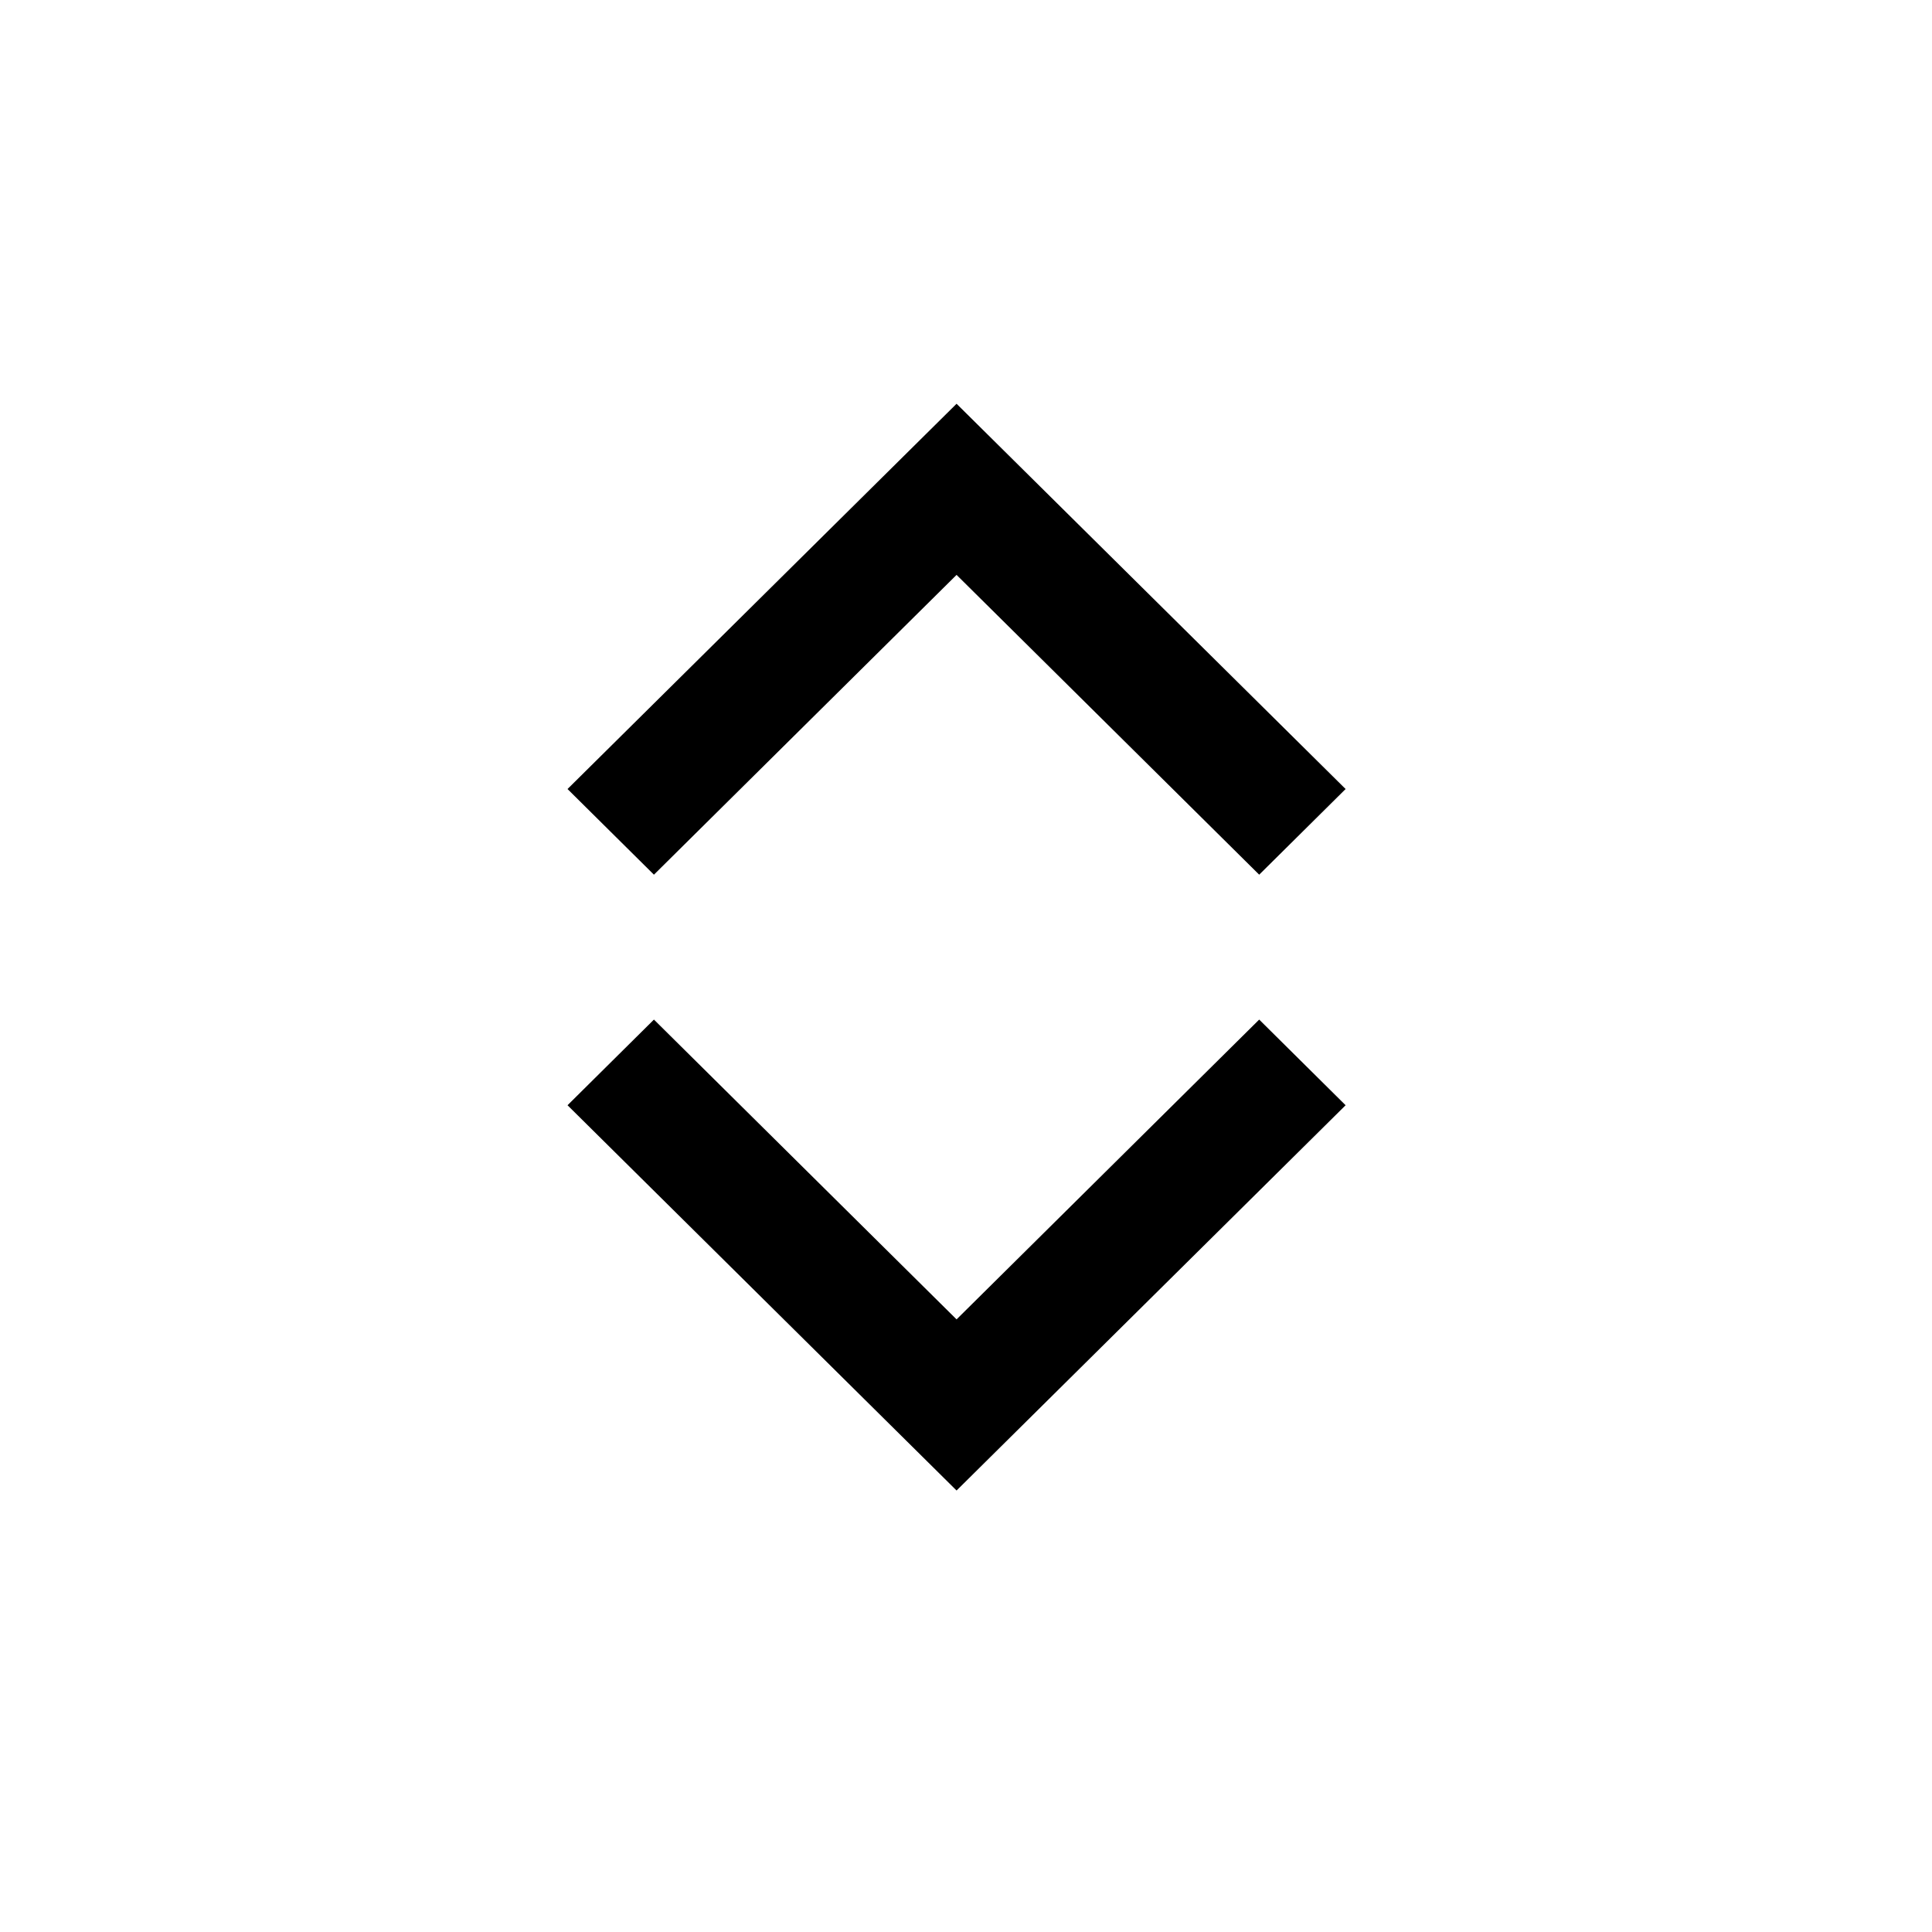
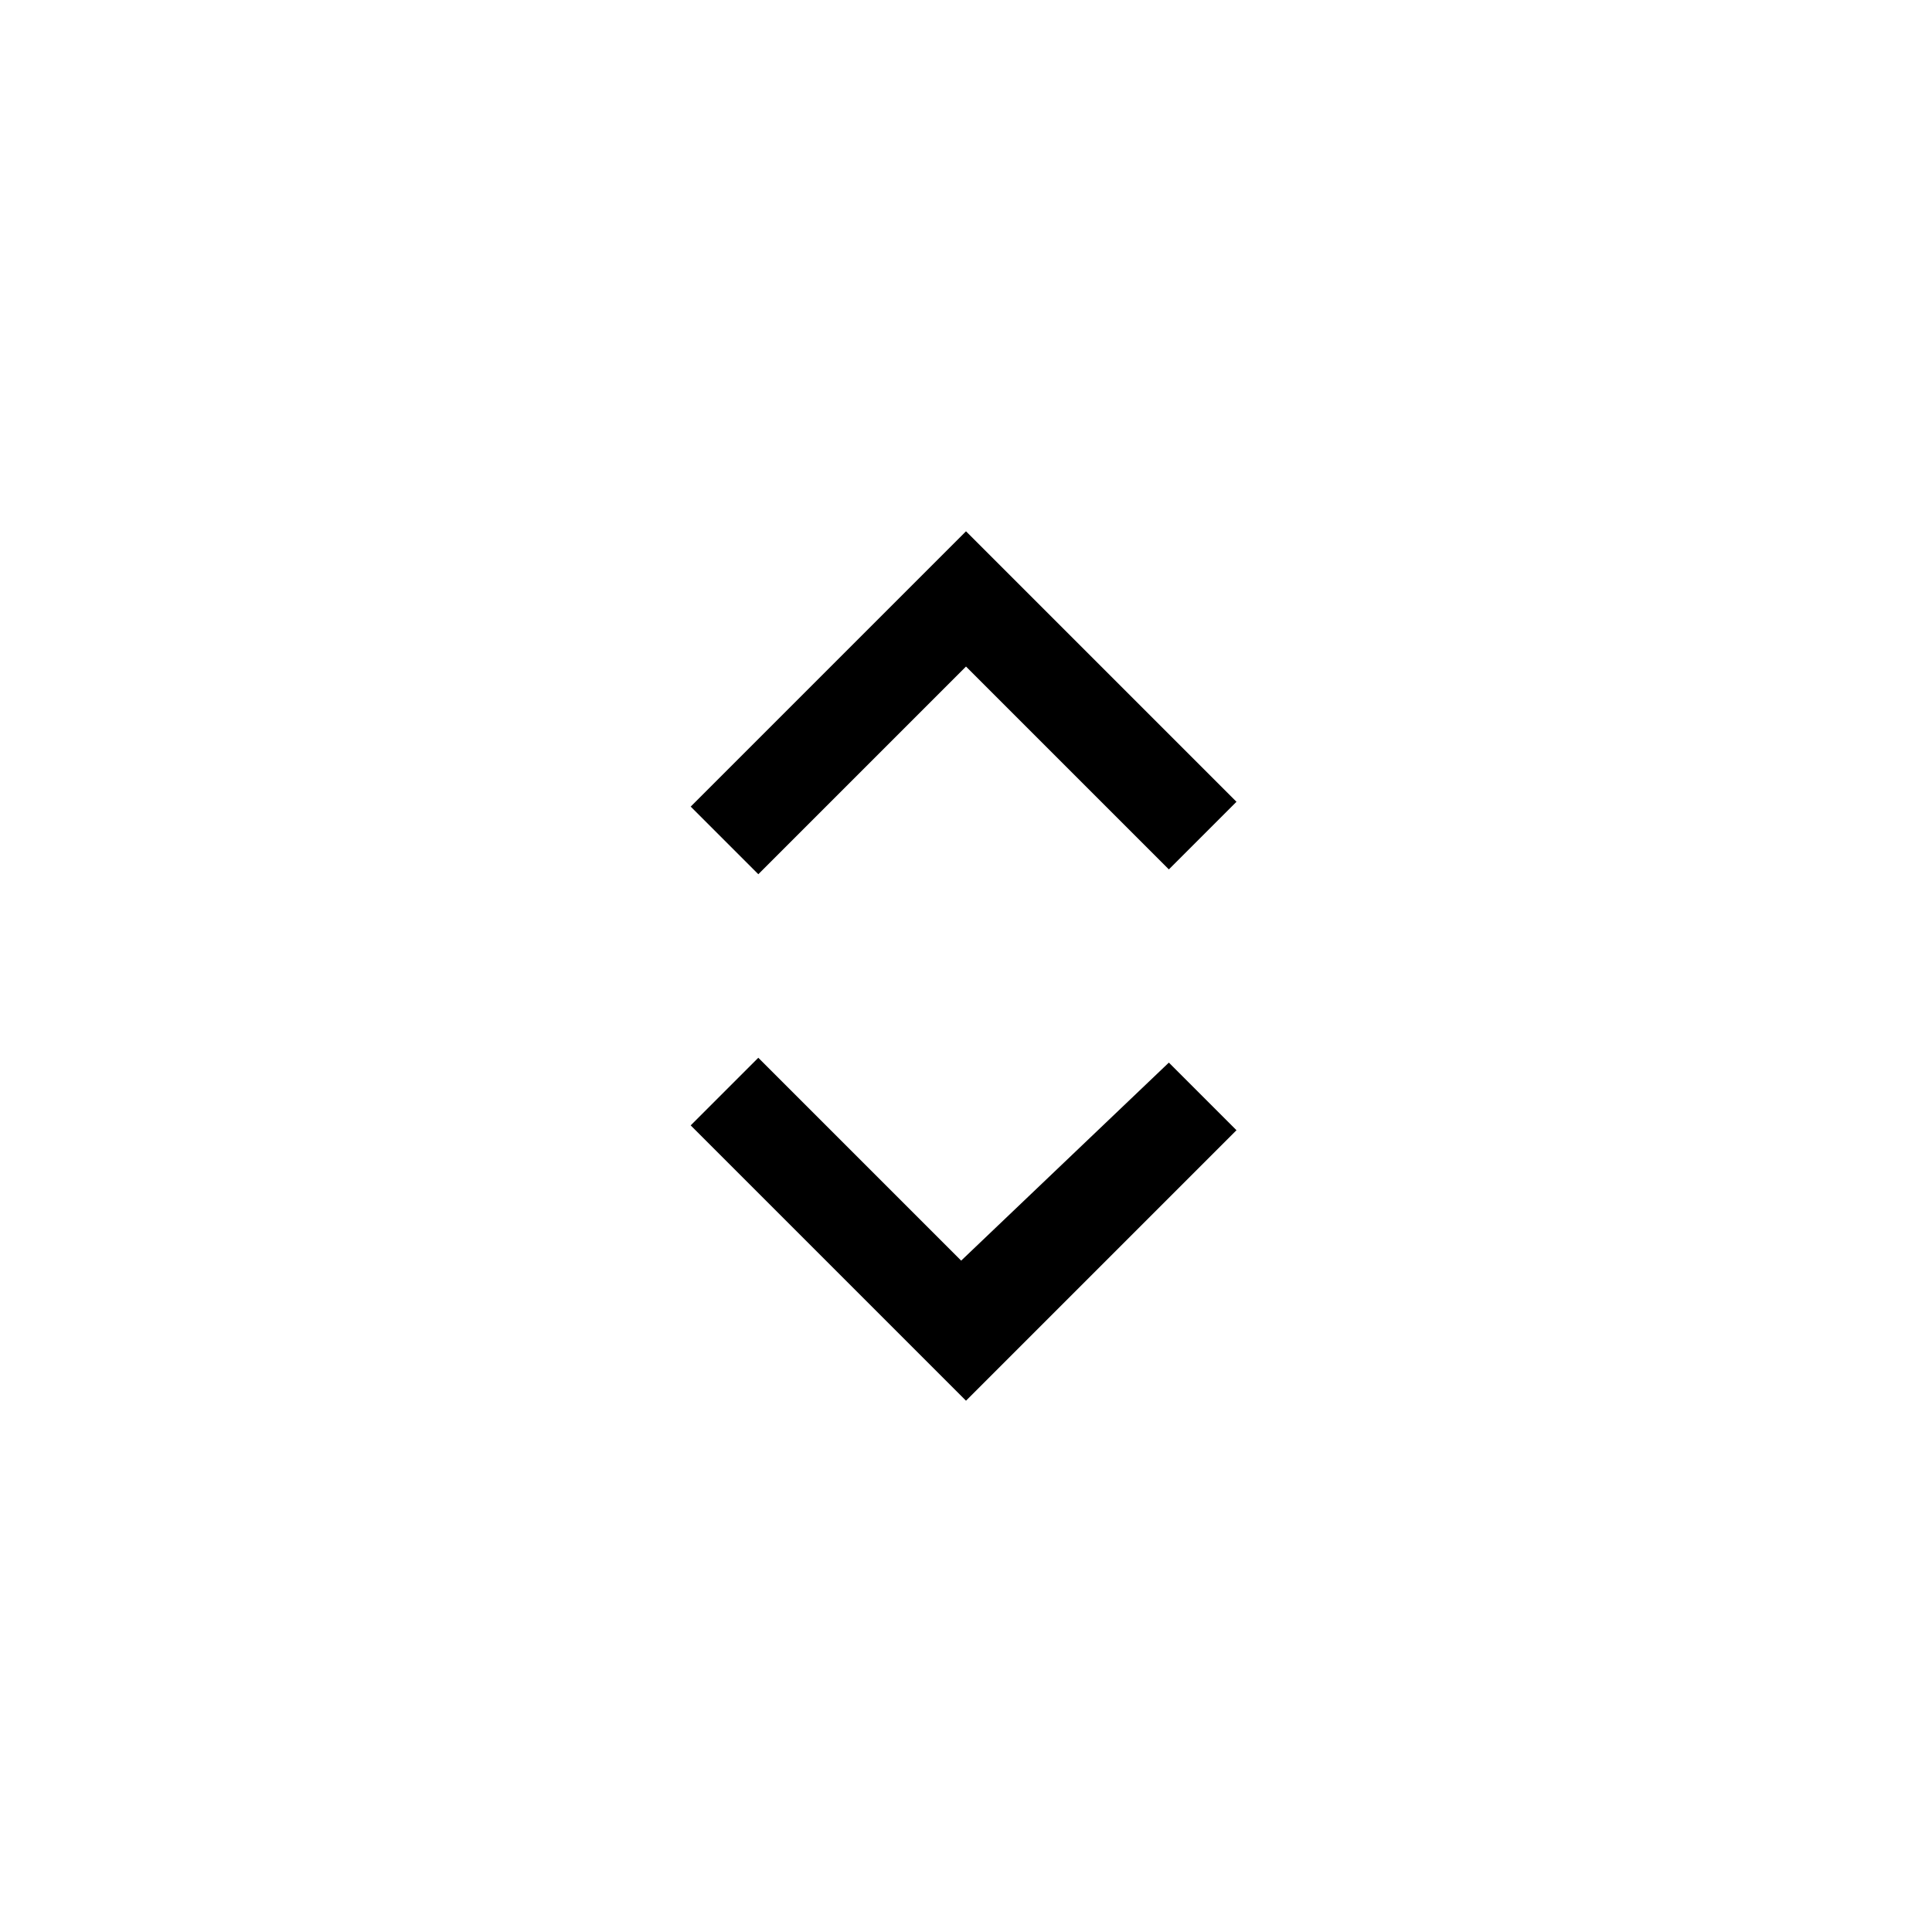
- <svg xmlns="http://www.w3.org/2000/svg" width="1024" height="1024" viewBox="0 0 1024 1024">
-   <path d="M713.2 585.8l-45.8-45.4L507 699.3 346.6 540.4l-45.8 45.4L507 790zM713.2 418.2l-45.8 45.4L507 304.7 346.6 463.6l-45.8-45.4L507 214z" />
+ <svg xmlns="http://www.w3.org/2000/svg" version="1.1" id="UPDATED_SQUARE_compound" x="0px" y="0px" viewBox="0 0 40 40" style="enable-background:new 0 0 40 40;" xml:space="preserve">
+   <style type="text/css">
+ 	.st0{fill-rule:evenodd;clip-rule:evenodd;}
+ </style>
+   <path d="M24.2,22l1.4,1.4L20,29l-5.7-5.7l1.4-1.4l4.2,4.2L24.2,22z M20,13.8l4.2,4.2l1.4-1.4L20,11l-5.7,5.7l1.4,1.4L20,13.8z" />
</svg>
